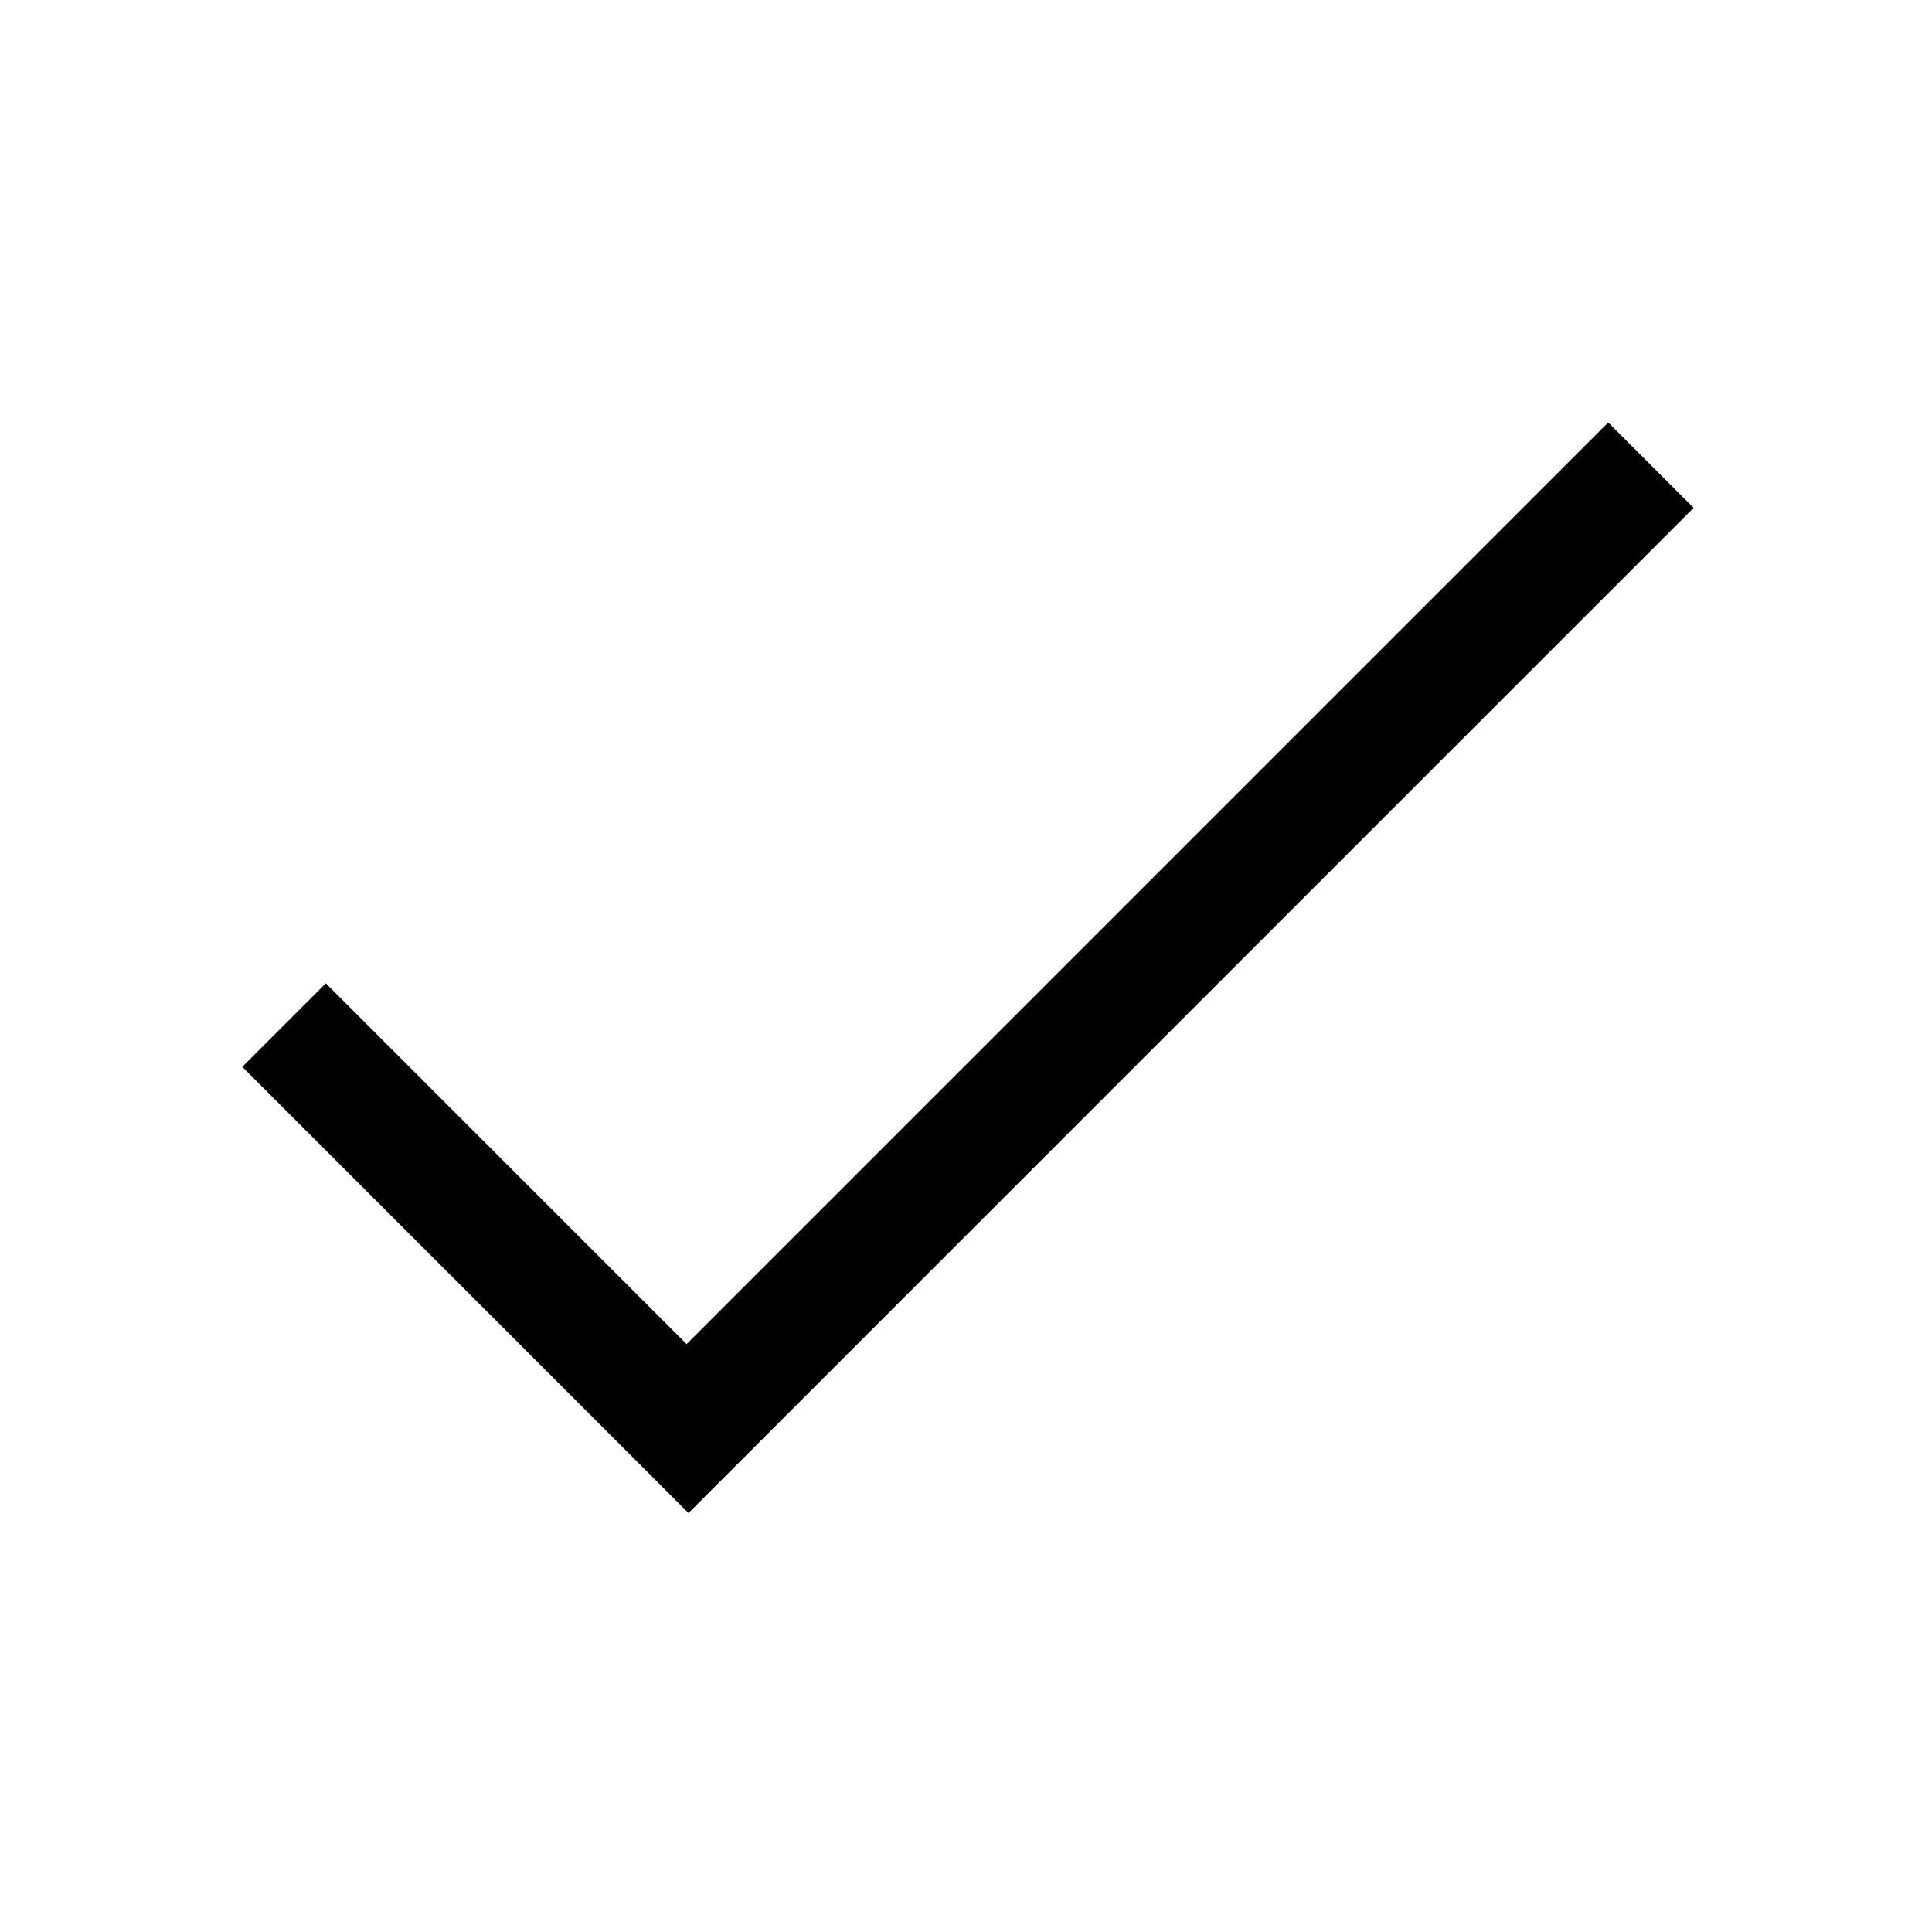
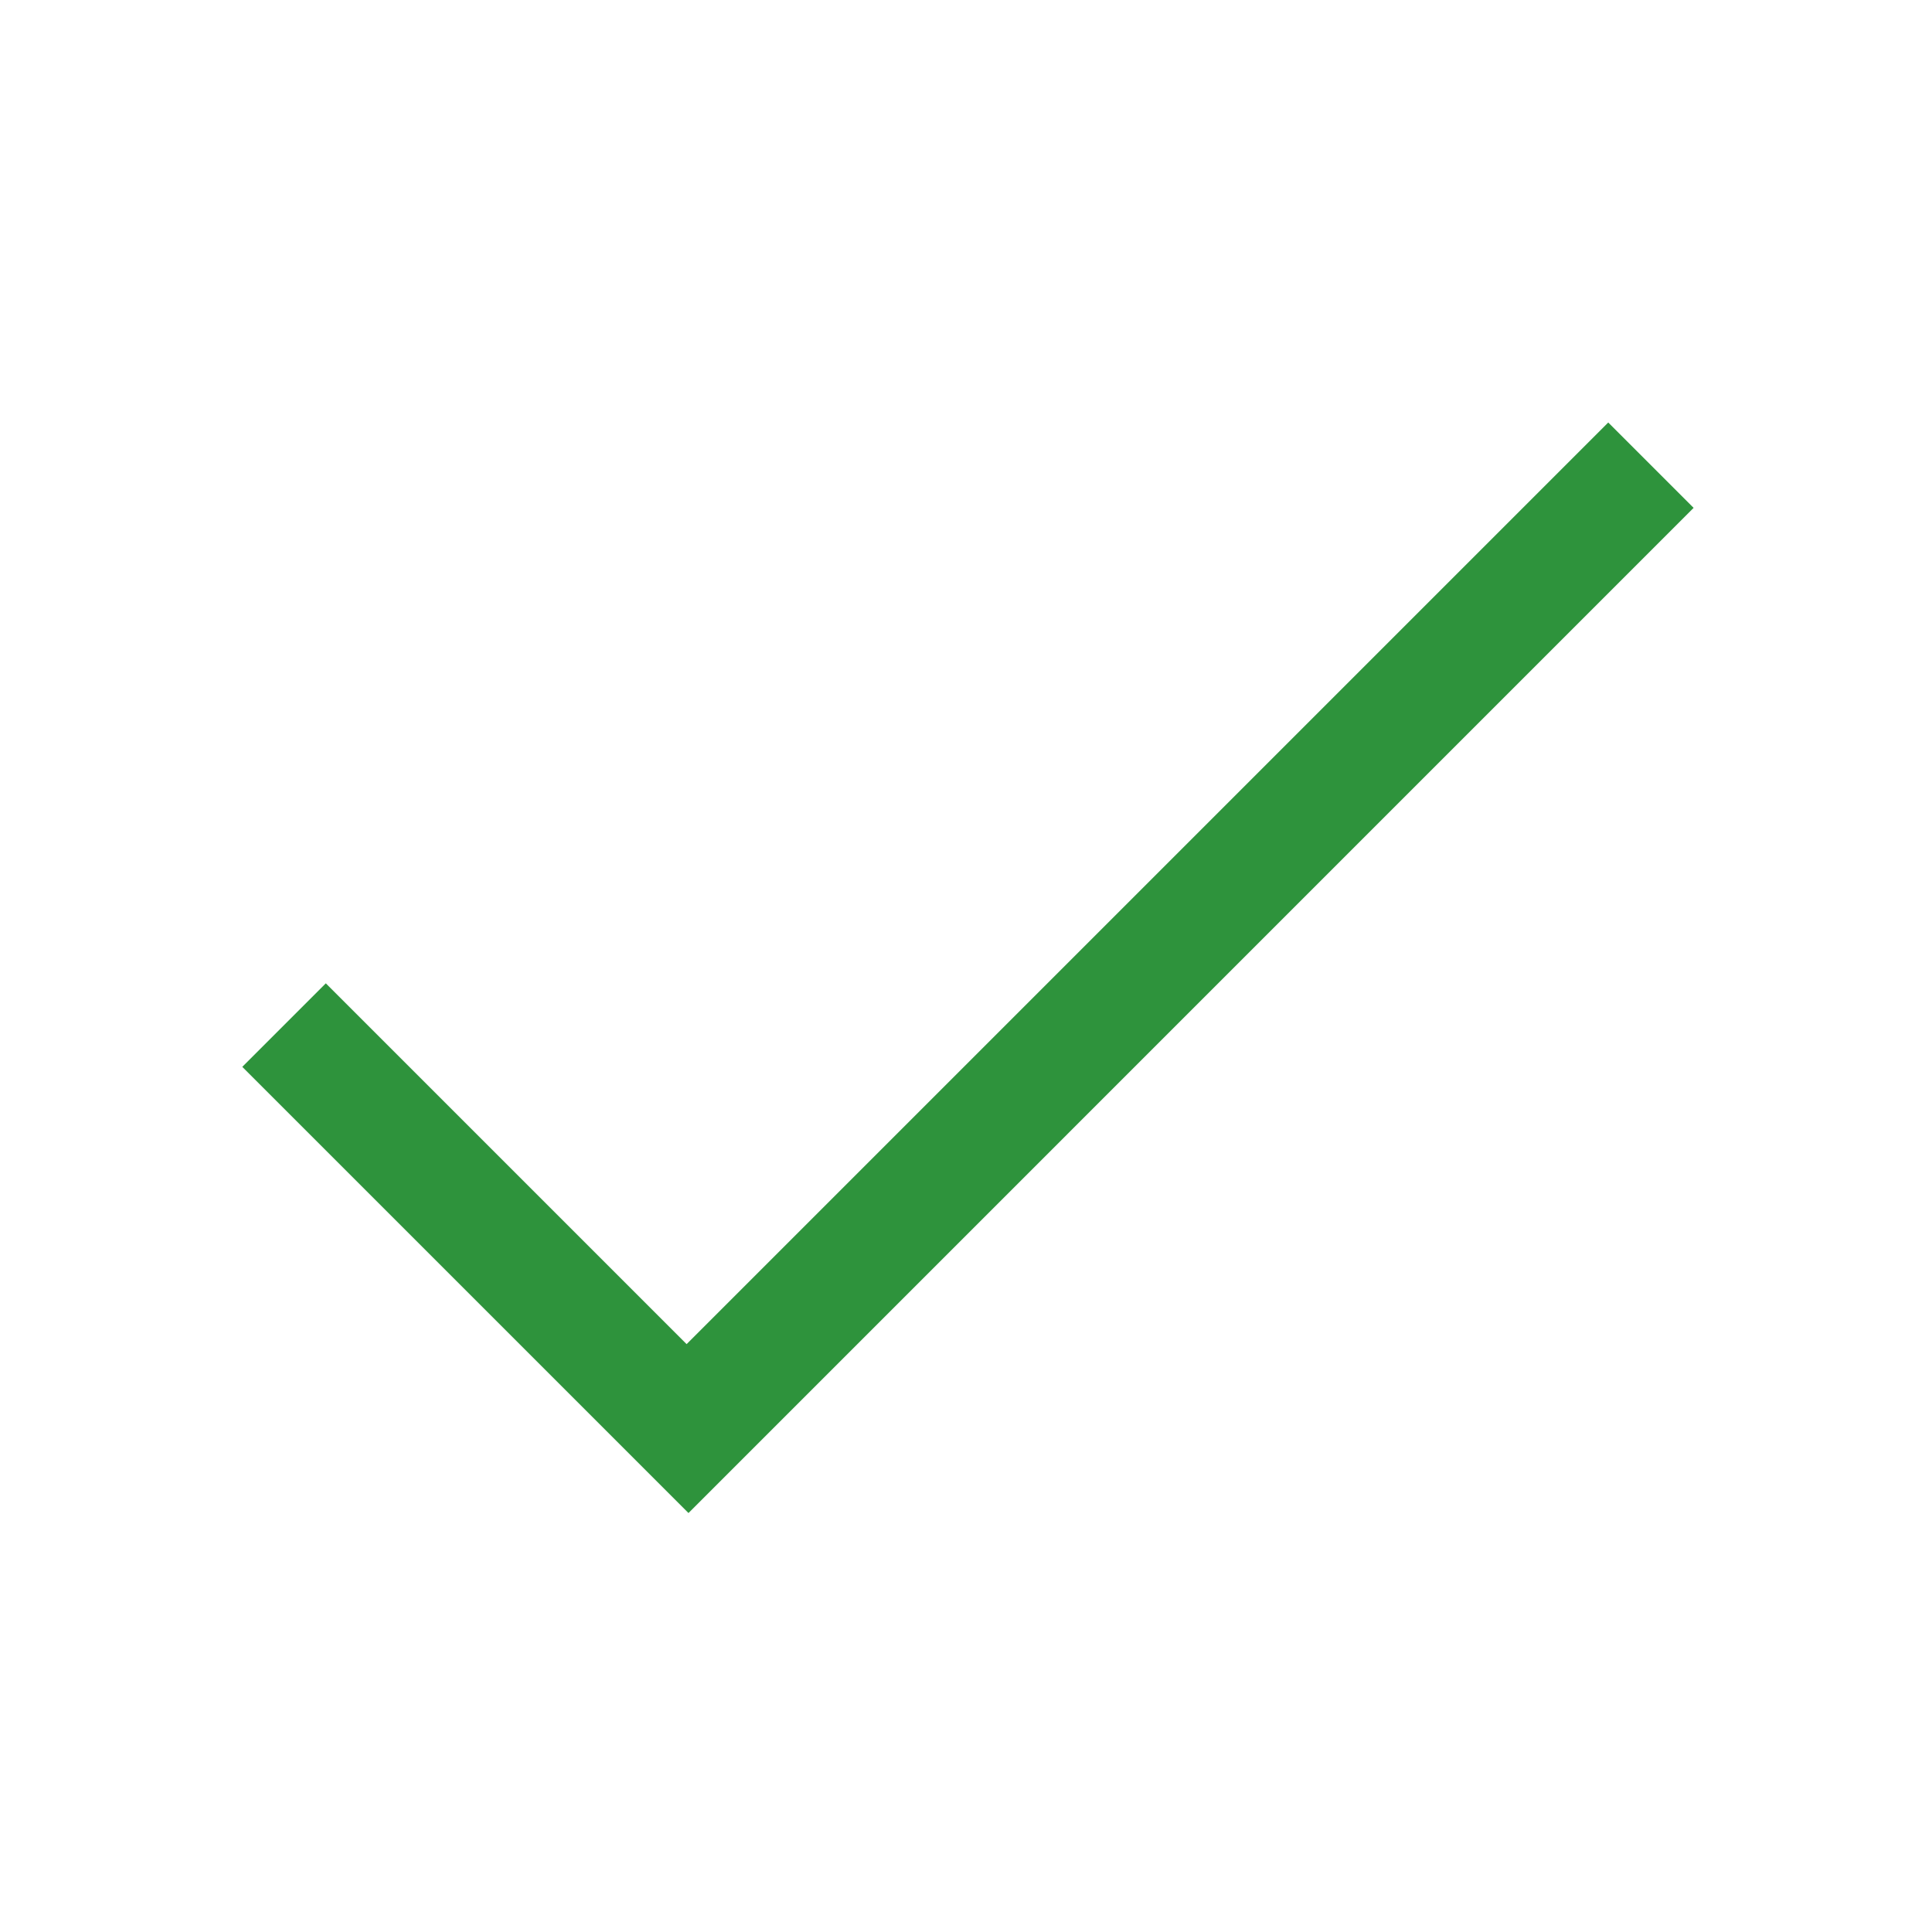
- <svg xmlns="http://www.w3.org/2000/svg" fill="#000000" width="800px" height="800px" viewBox="0 0 64 64" version="1.1" xml:space="preserve" style="fill-rule:evenodd;clip-rule:evenodd;stroke-linejoin:round;stroke-miterlimit:2;">
+ <svg xmlns="http://www.w3.org/2000/svg" fill="#2E933C" width="800px" height="800px" viewBox="0 0 64 64" version="1.1" xml:space="preserve" style="fill-rule:evenodd;clip-rule:evenodd;stroke-linejoin:round;stroke-miterlimit:2;">
  <rect id="Icons" x="-512" y="-64" width="1280" height="800" style="fill:none;" />
  <g id="Icons1">
    <g id="Strike" />
    <g id="H1" />
    <g id="H2" />
    <g id="H3" />
    <g id="list-ul" />
    <g id="hamburger-1" />
    <g id="hamburger-2" />
    <g id="list-ol" />
    <g id="list-task" />
    <g id="trash" />
    <g id="vertical-menu" />
    <g id="horizontal-menu" />
    <g id="sidebar-2" />
    <g id="Pen" />
    <g id="Pen1" />
    <g id="clock" />
    <g id="external-link" />
    <g id="hr" />
    <path id="success" d="M56.103,16.824l-33.296,33.297l-14.781,-14.78l2.767,-2.767l11.952,11.952l30.53,-30.53c0.943,0.943 1.886,1.886 2.828,2.828Z" style="fill-rule:nonzero;" />
    <g id="info" />
    <g id="warning" />
    <g id="plus-circle" />
    <g id="minus-circle" />
    <g id="vue" />
    <g id="cog" />
    <g id="logo" />
    <g id="radio-check" />
    <g id="eye-slash" />
    <g id="eye" />
    <g id="toggle-off" />
    <g id="shredder" />
    <g id="spinner--loading--dots-" />
    <g id="react" />
    <g id="check-selected" />
    <g id="turn-off" />
    <g id="code-block" />
    <g id="user" />
    <g id="coffee-bean" />
    <g id="coffee-beans">
      <g id="coffee-bean1" />
    </g>
    <g id="coffee-bean-filled" />
    <g id="coffee-beans-filled">
      <g id="coffee-bean2" />
    </g>
    <g id="clipboard" />
    <g id="clipboard-paste" />
    <g id="clipboard-copy" />
    <g id="Layer1" />
  </g>
</svg>
